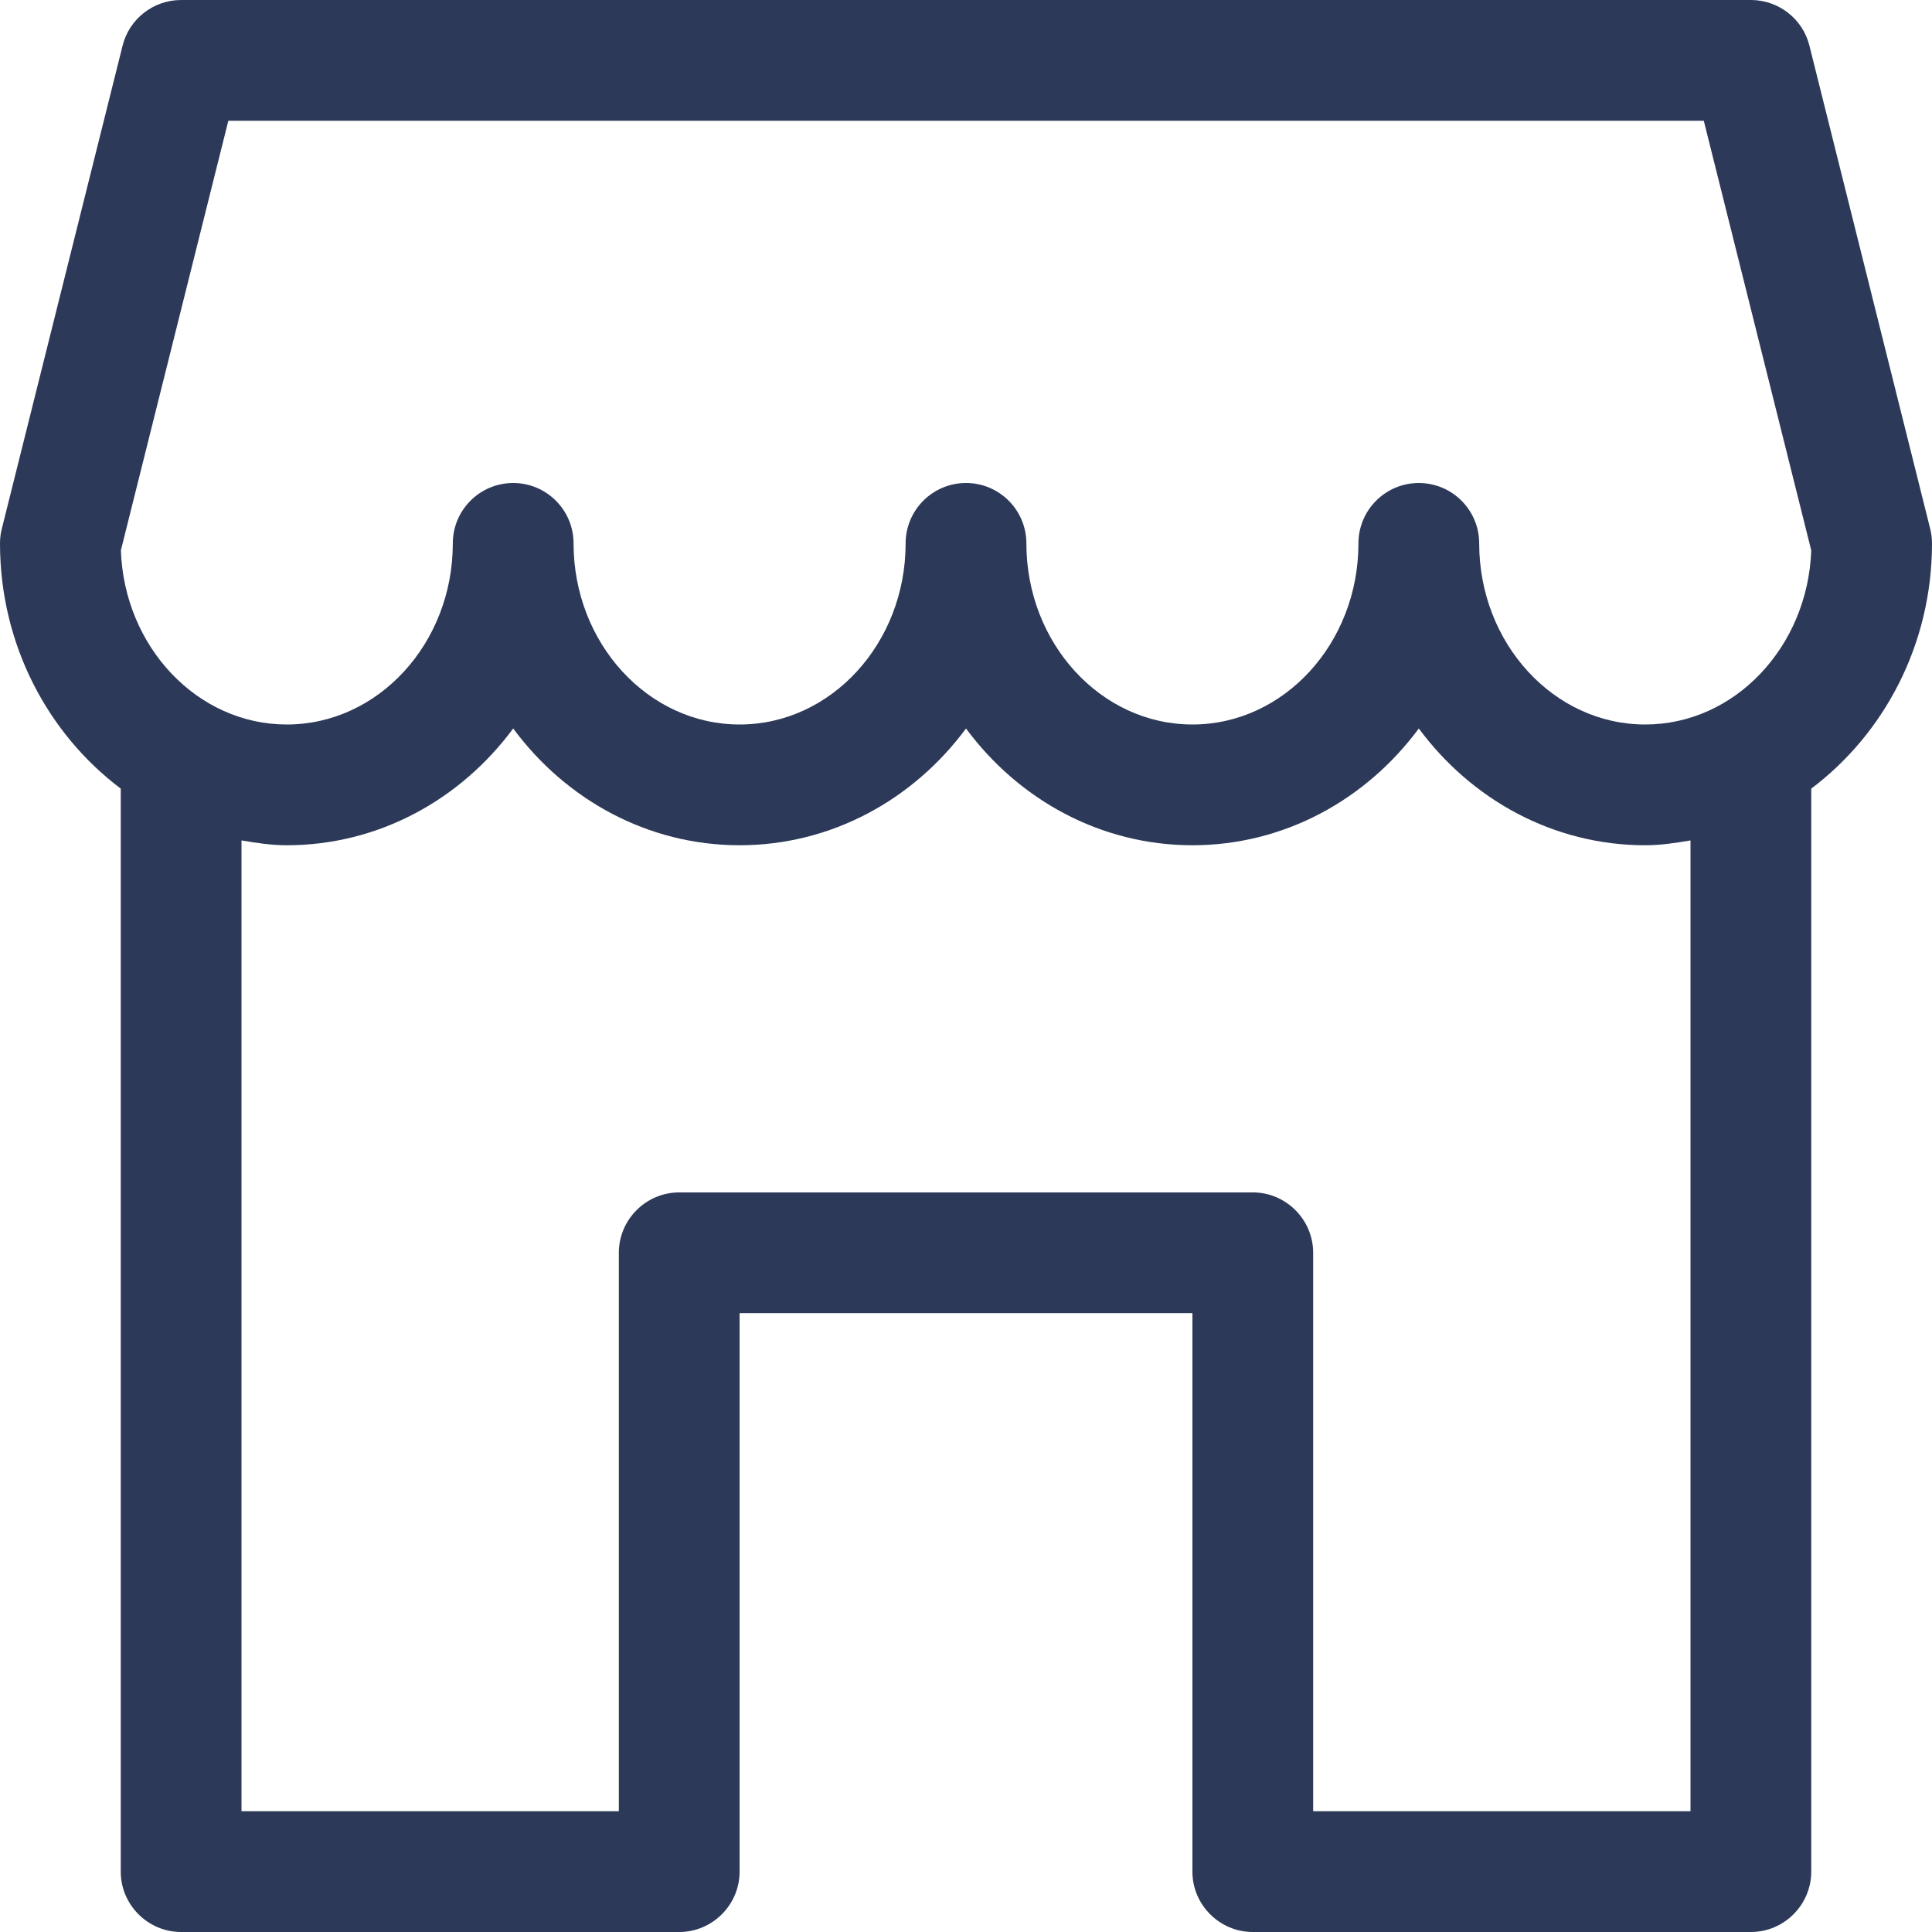
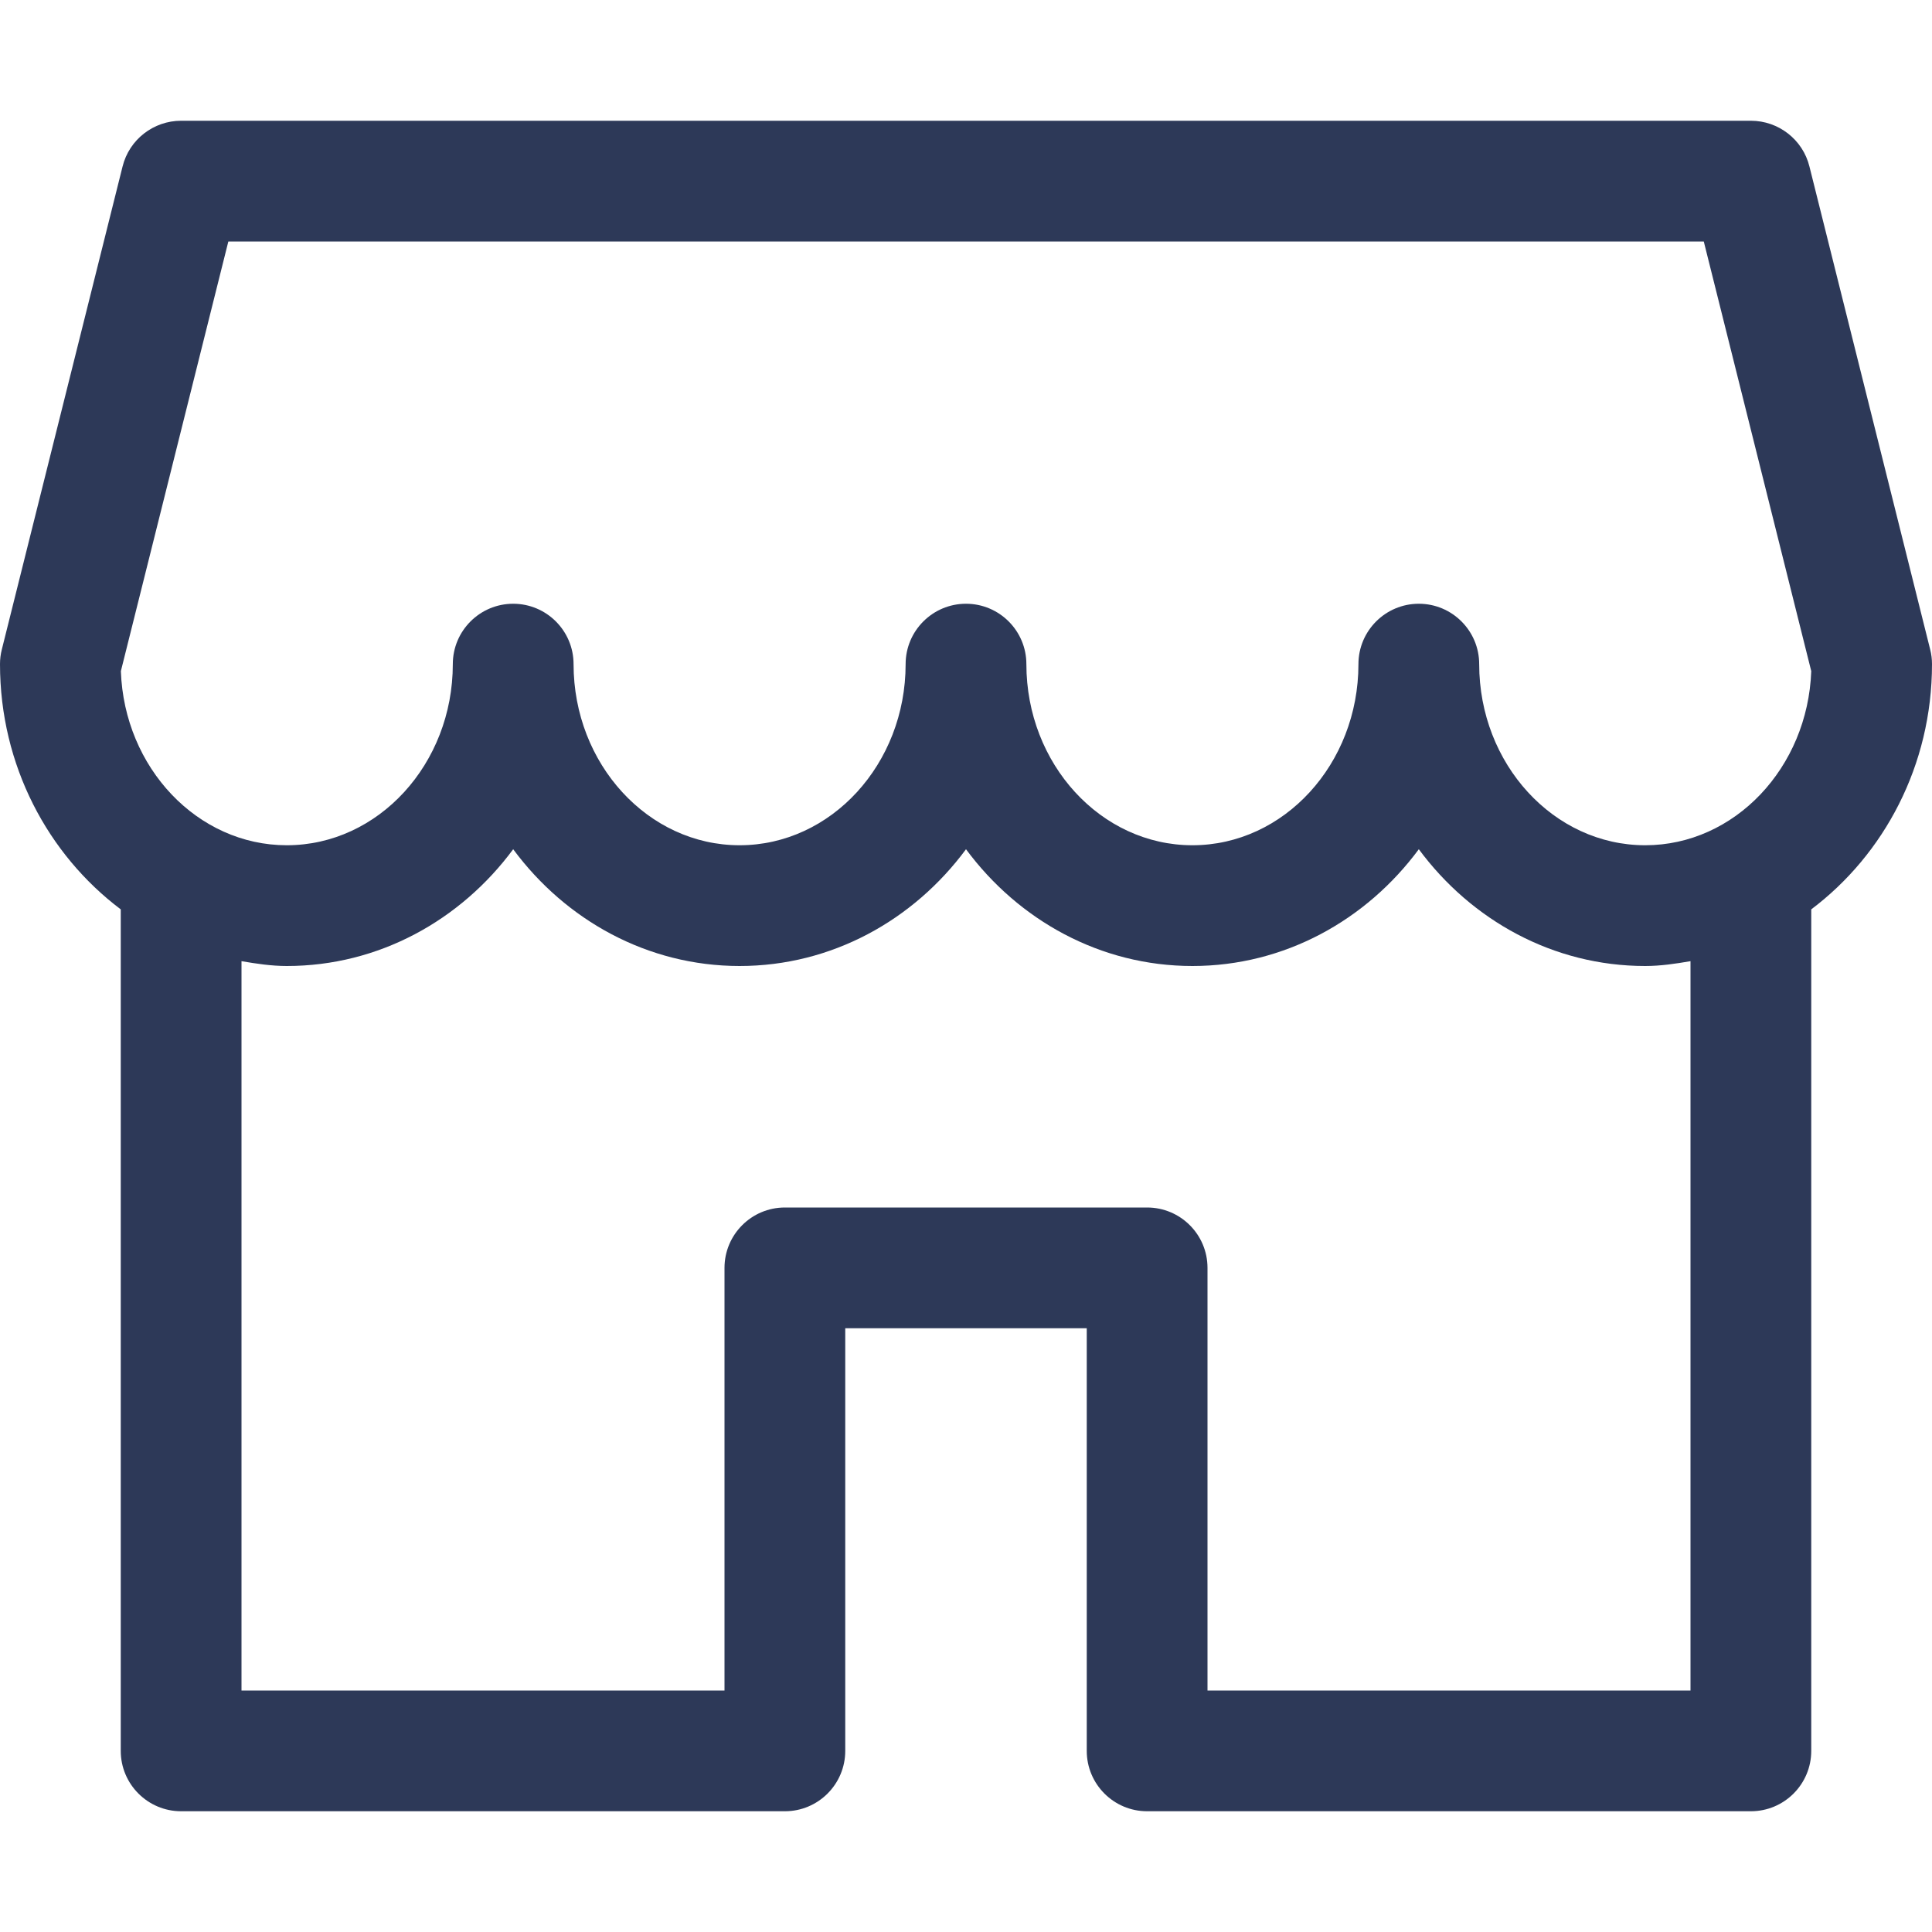
- <svg xmlns="http://www.w3.org/2000/svg" viewBox="0 0 512 512">
-   <path d="M 511.52 140.128 L 479.52 12.128 C 477.76 4.992 471.328 0 464 0 L 48 0 C 40.672 0 34.24 4.992 32.48 12.128 L 0.48 140.128 C 0.16 141.376 0 142.688 0 144 C 0 170.816 12.704 194.464 32 208.992 L 32 496 C 32 504.8 39.2 512 48 512 L 180 512 C 188.8 512 196 504.8 196 496 L 196 348 L 316 348 L 316 496 C 316 504.8 323.2 512 332 512 L 464 512 C 472.8 512 480 504.8 480 496 L 480 208.992 C 499.296 194.464 512 170.816 512 144 C 512 142.688 511.84 141.376 511.52 140.128 Z M 448 480 L 348 480 L 348 332 C 348 323.2 340.8 316 332 316 L 180 316 C 171.2 316 164 323.2 164 332 L 164 480 L 64 480 L 64 222.72 C 67.936 223.392 71.904 224 76 224 C 100.384 224 122.08 211.872 136 193.056 C 149.92 211.872 171.616 224 196 224 C 220.384 224 242.08 211.872 256 193.056 C 269.92 211.872 291.616 224 316 224 C 340.384 224 362.08 211.872 376 193.056 C 389.92 211.872 411.616 224 436 224 C 440.096 224 444.064 223.392 448 222.72 L 448 480 Z M 436 192 C 411.744 192 392 170.464 392 144 C 392 135.168 384.832 128 376 128 C 367.168 128 360 135.168 360 144 C 360 170.464 340.256 192 316 192 C 291.744 192 272 170.464 272 144 C 272 135.168 264.832 128 256 128 C 247.168 128 240 135.168 240 144 C 240 170.464 220.256 192 196 192 C 171.744 192 152 170.464 152 144 C 152 135.168 144.832 128 136 128 C 127.168 128 120 135.168 120 144 C 120 170.464 100.256 192 76 192 C 52.32 192 32.928 171.456 32.032 145.856 L 60.512 32 L 451.52 32 L 480 145.856 C 479.072 171.456 459.68 192 436 192 Z" fill="#2d3958" data-original="#000000" style="" class="" />
+ <svg xmlns="http://www.w3.org/2000/svg" version="1.1" width="512" height="512" x="0" y="0" viewBox="0 0 512 512" style="enable-background:new 0 0 512 512" xml:space="preserve" class="">
+   <g>
+     <g>
+       <g>
+         <path d="M511.52,172.128l-32-128C477.76,36.992,471.328,32,464,32H48c-7.328,0-13.76,4.992-15.52,12.128l-32,128    C0.16,173.376,0,174.688,0,176c0,26.816,12.704,50.464,32,64.992V464c0,8.832,7.168,16,16,16h160c8.832,0,16-7.168,16-16V352h64    v112c0,8.832,7.168,16,16,16h160c8.832,0,16-7.168,16-16V240.992c19.296-14.528,32-38.176,32-64.992    C512,174.688,511.84,173.376,511.52,172.128z M448,448H320V336c0-8.832-7.168-16-16-16h-96c-8.832,0-16,7.168-16,16v112H64V254.72    c3.936,0.672,7.904,1.28,12,1.28c24.384,0,46.08-12.128,60-30.944C149.92,243.872,171.616,256,196,256    c24.384,0,46.08-12.128,60-30.944C269.92,243.872,291.616,256,316,256c24.384,0,46.08-12.128,60-30.944    C389.92,243.872,411.616,256,436,256c4.096,0,8.064-0.608,12-1.28V448z M436,224c-24.256,0-44-21.536-44-48    c0-8.832-7.168-16-16-16c-8.832,0-16,7.168-16,16c0,26.464-19.744,48-44,48c-24.256,0-44-21.536-44-48c0-8.832-7.168-16-16-16    c-8.832,0-16,7.168-16,16c0,26.464-19.744,48-44,48s-44-21.536-44-48c0-8.832-7.168-16-16-16c-8.832,0-16,7.168-16,16    c0,26.464-19.744,48-44,48c-23.68,0-43.072-20.544-43.968-46.144L60.512,64H451.52L480,177.856    C479.072,203.456,459.68,224,436,224z" fill="#2d3958" data-original="#000000" style="" class="" />
+       </g>
+     </g>
+     <g>
+ </g>
+     <g>
+ </g>
+     <g>
+ </g>
+     <g>
+ </g>
+     <g>
+ </g>
+     <g>
+ </g>
+     <g>
+ </g>
+     <g>
+ </g>
+     <g>
+ </g>
+     <g>
+ </g>
+     <g>
+ </g>
+     <g>
+ </g>
+     <g>
+ </g>
+     <g>
+ </g>
+     <g>
+ </g>
+   </g>
</svg>
